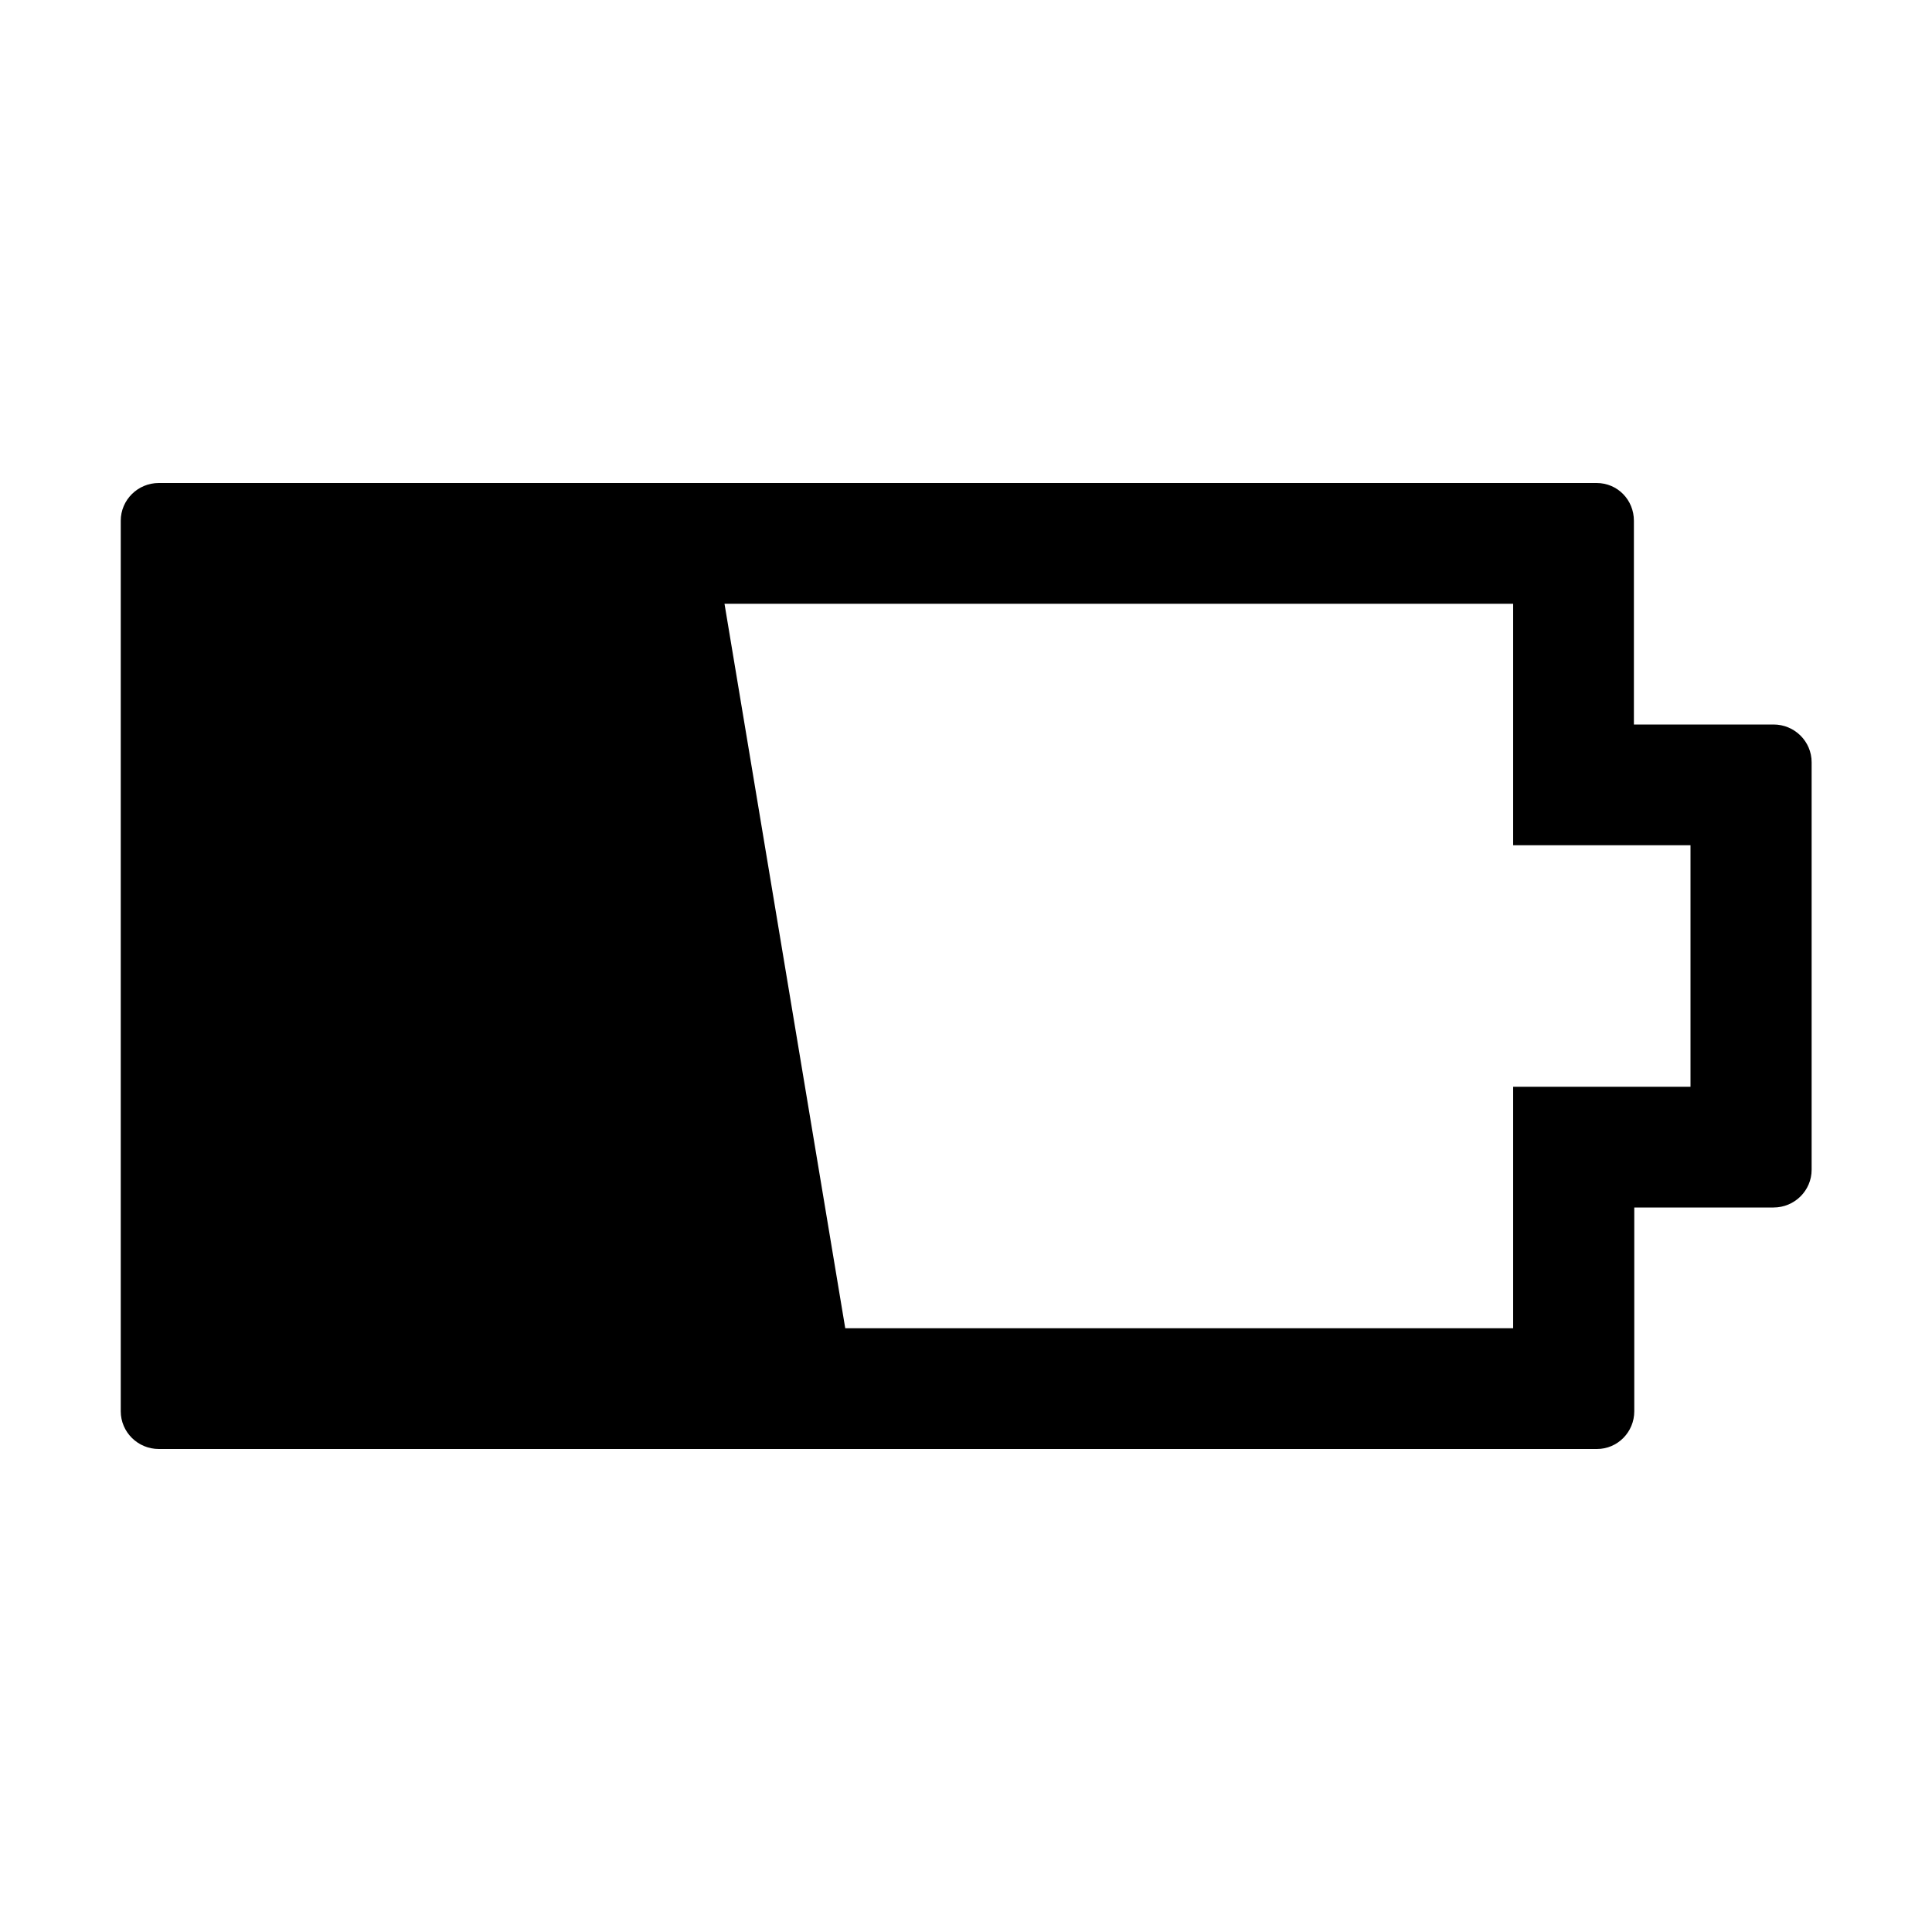
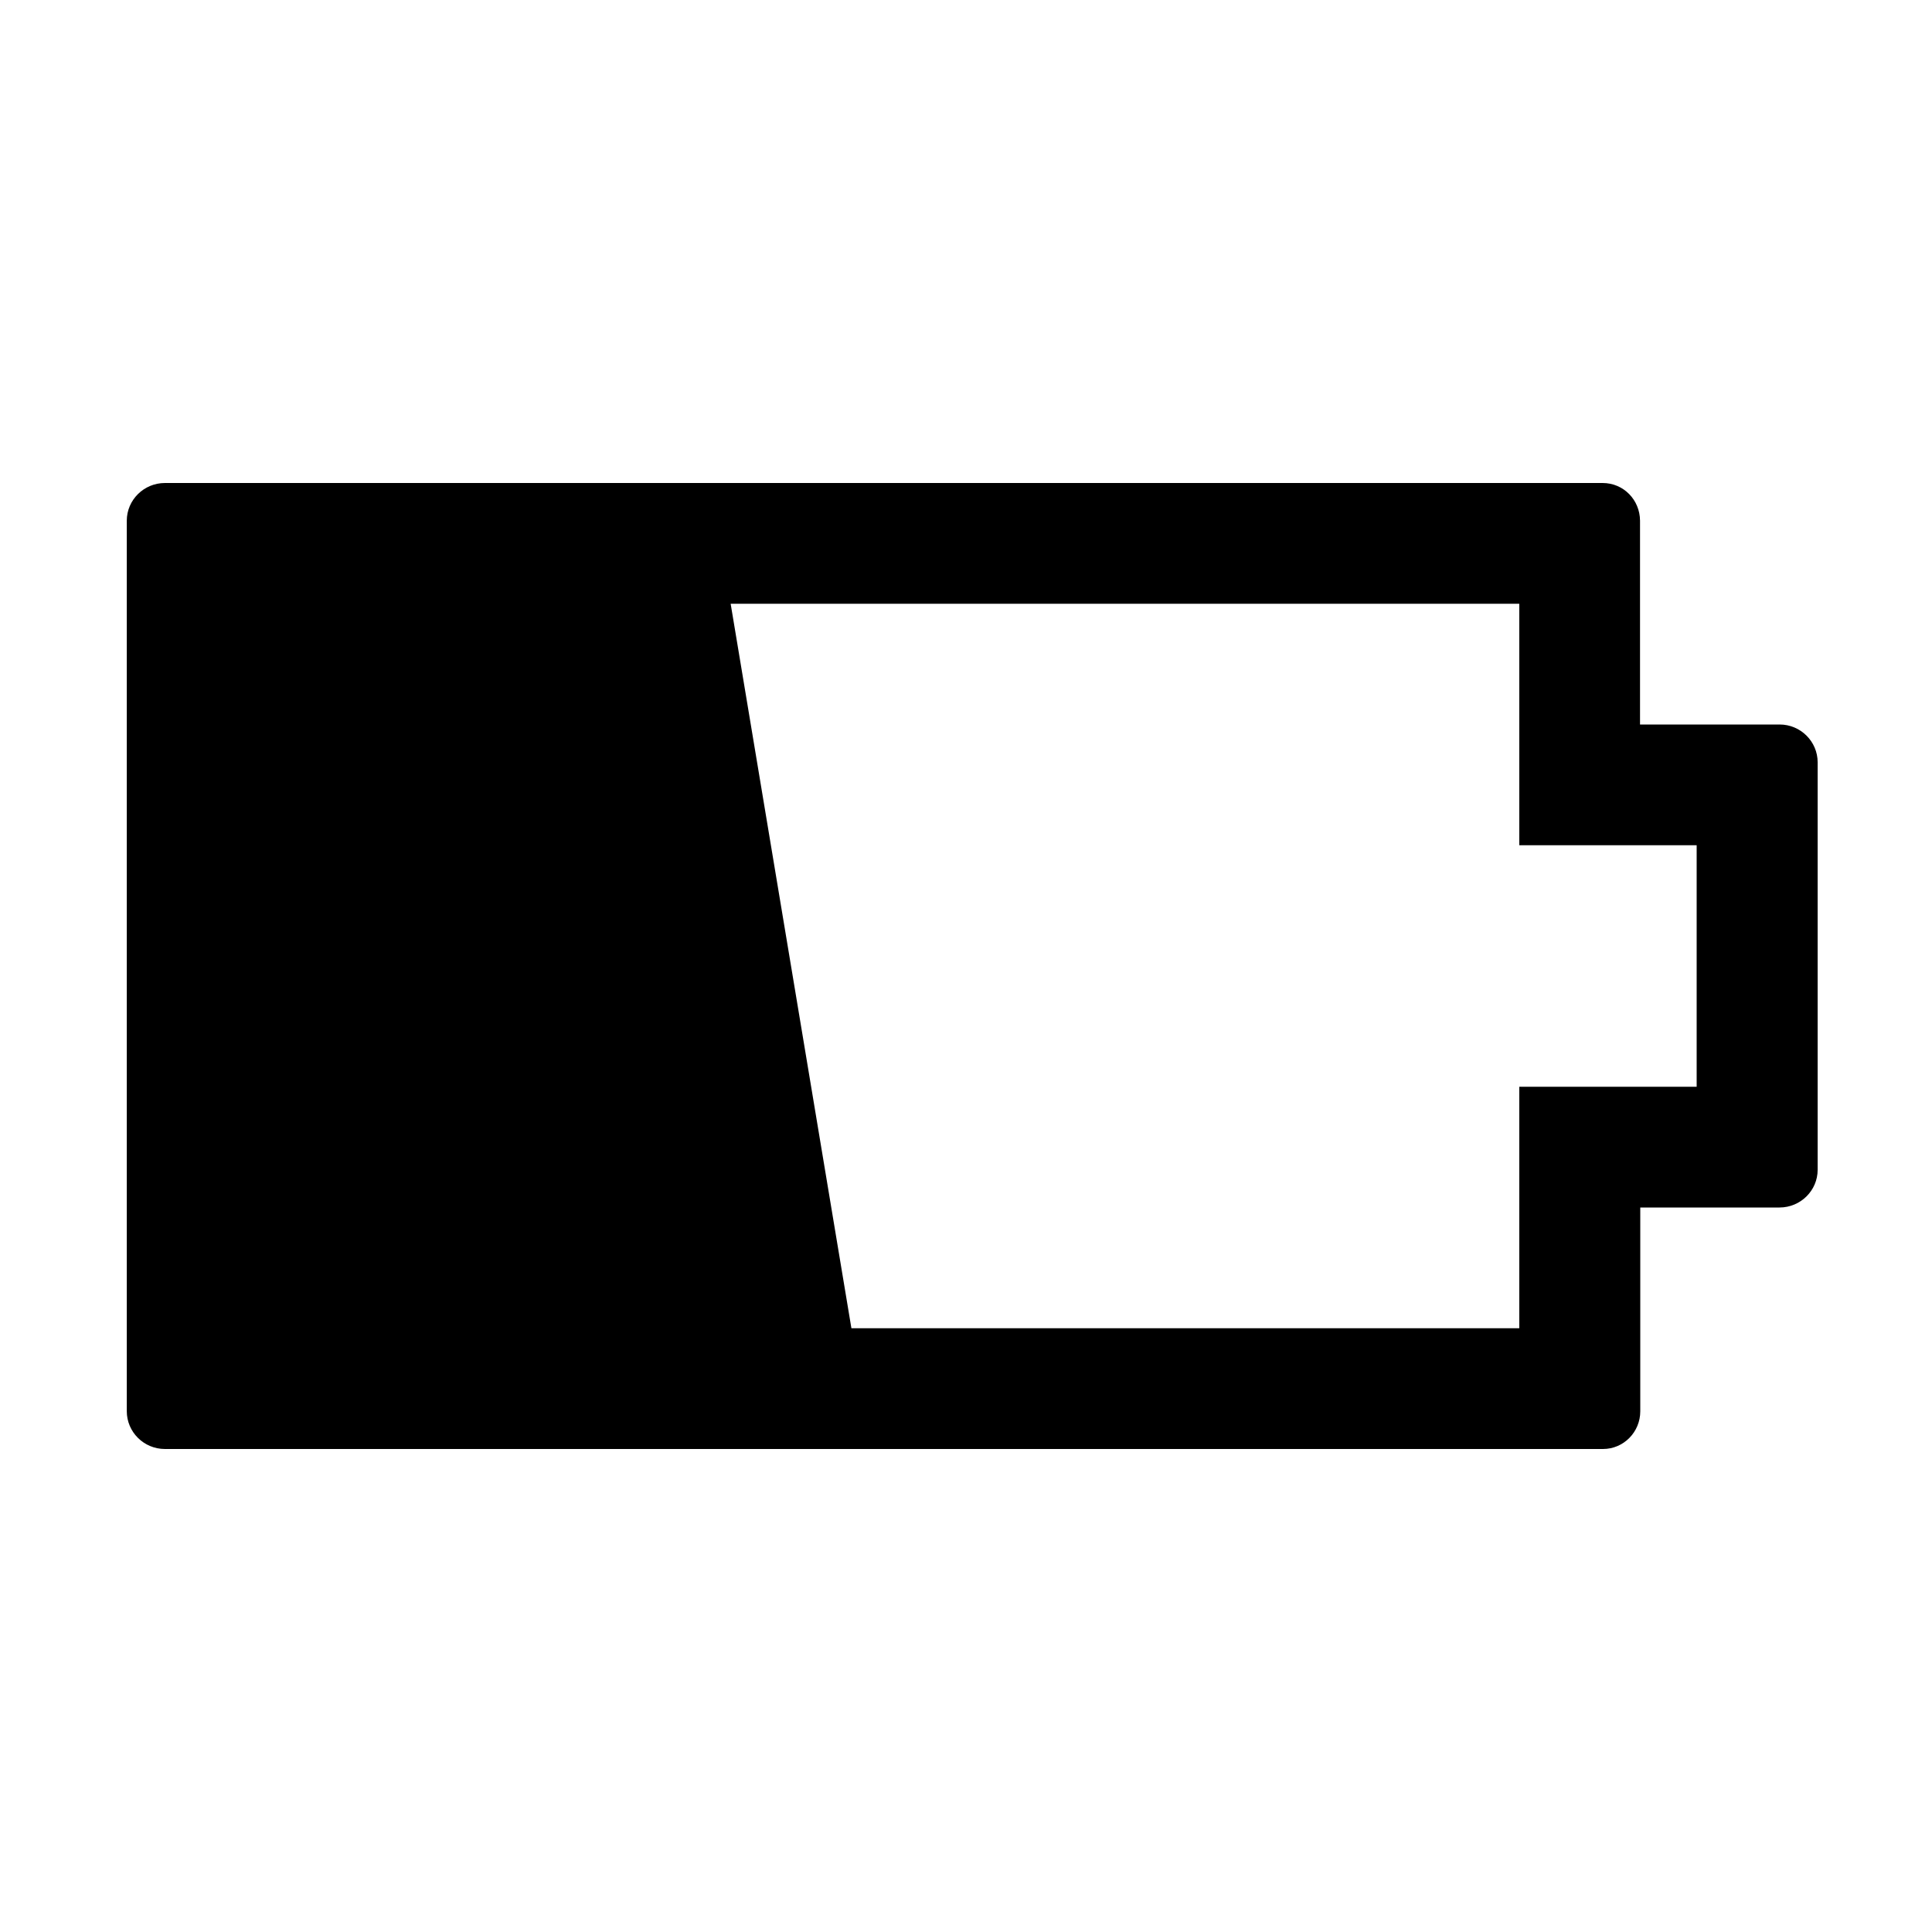
- <svg xmlns="http://www.w3.org/2000/svg" height="512px" id="Layer_1" style="enable-background:new 0 0 512 512;" version="1.1" viewBox="0 0 512 512" width="512px" xml:space="preserve">
-   <path d="M42.1,384h381.1c5.5,0,9.9-4.5,9.9-10v-54h36.9c5.6,0,10.1-4.5,10.1-10V202c0-5.5-4.5-10-10.1-10H433v-54  c0-5.5-4.3-10-9.9-10H42.1c-5.6,0-10.1,4.5-10.1,10v236C32,379.5,36.5,384,42.1,384z M401,160v32v32h32.2H448v64h-14.8H401v32v32  H224l-32-192H401z" />
+ <svg xmlns="http://www.w3.org/2000/svg" height="16" id="Layer_1" version="1.1" viewBox="0 0 16 16" width="16" xml:space="preserve">
+   <defs id="defs4146" />
+   <path d="M 1.366,12 13.275,12 c 0.172,0 0.309,-0.141 0.309,-0.312 l 0,-1.688 1.153,0 c 0.175,0 0.316,-0.141 0.316,-0.312 l 0,-3.375 C 15.053,6.141 14.912,6 14.738,6 l -1.156,0 0,-1.688 C 13.581,4.141 13.447,4 13.272,4 L 1.366,4 C 1.191,4 1.05,4.141 1.05,4.312 l 0,7.375 C 1.05,11.859 1.191,12 1.366,12 Z m 11.216,-7 0,1 0,1 1.006,0 0.463,0 0,2 -0.463,0 -1.006,0 0,1 0,1 -5.531,0 -1,-6 6.531,0 z" id="path4142" style="stroke-width:0.031" />
</svg>
